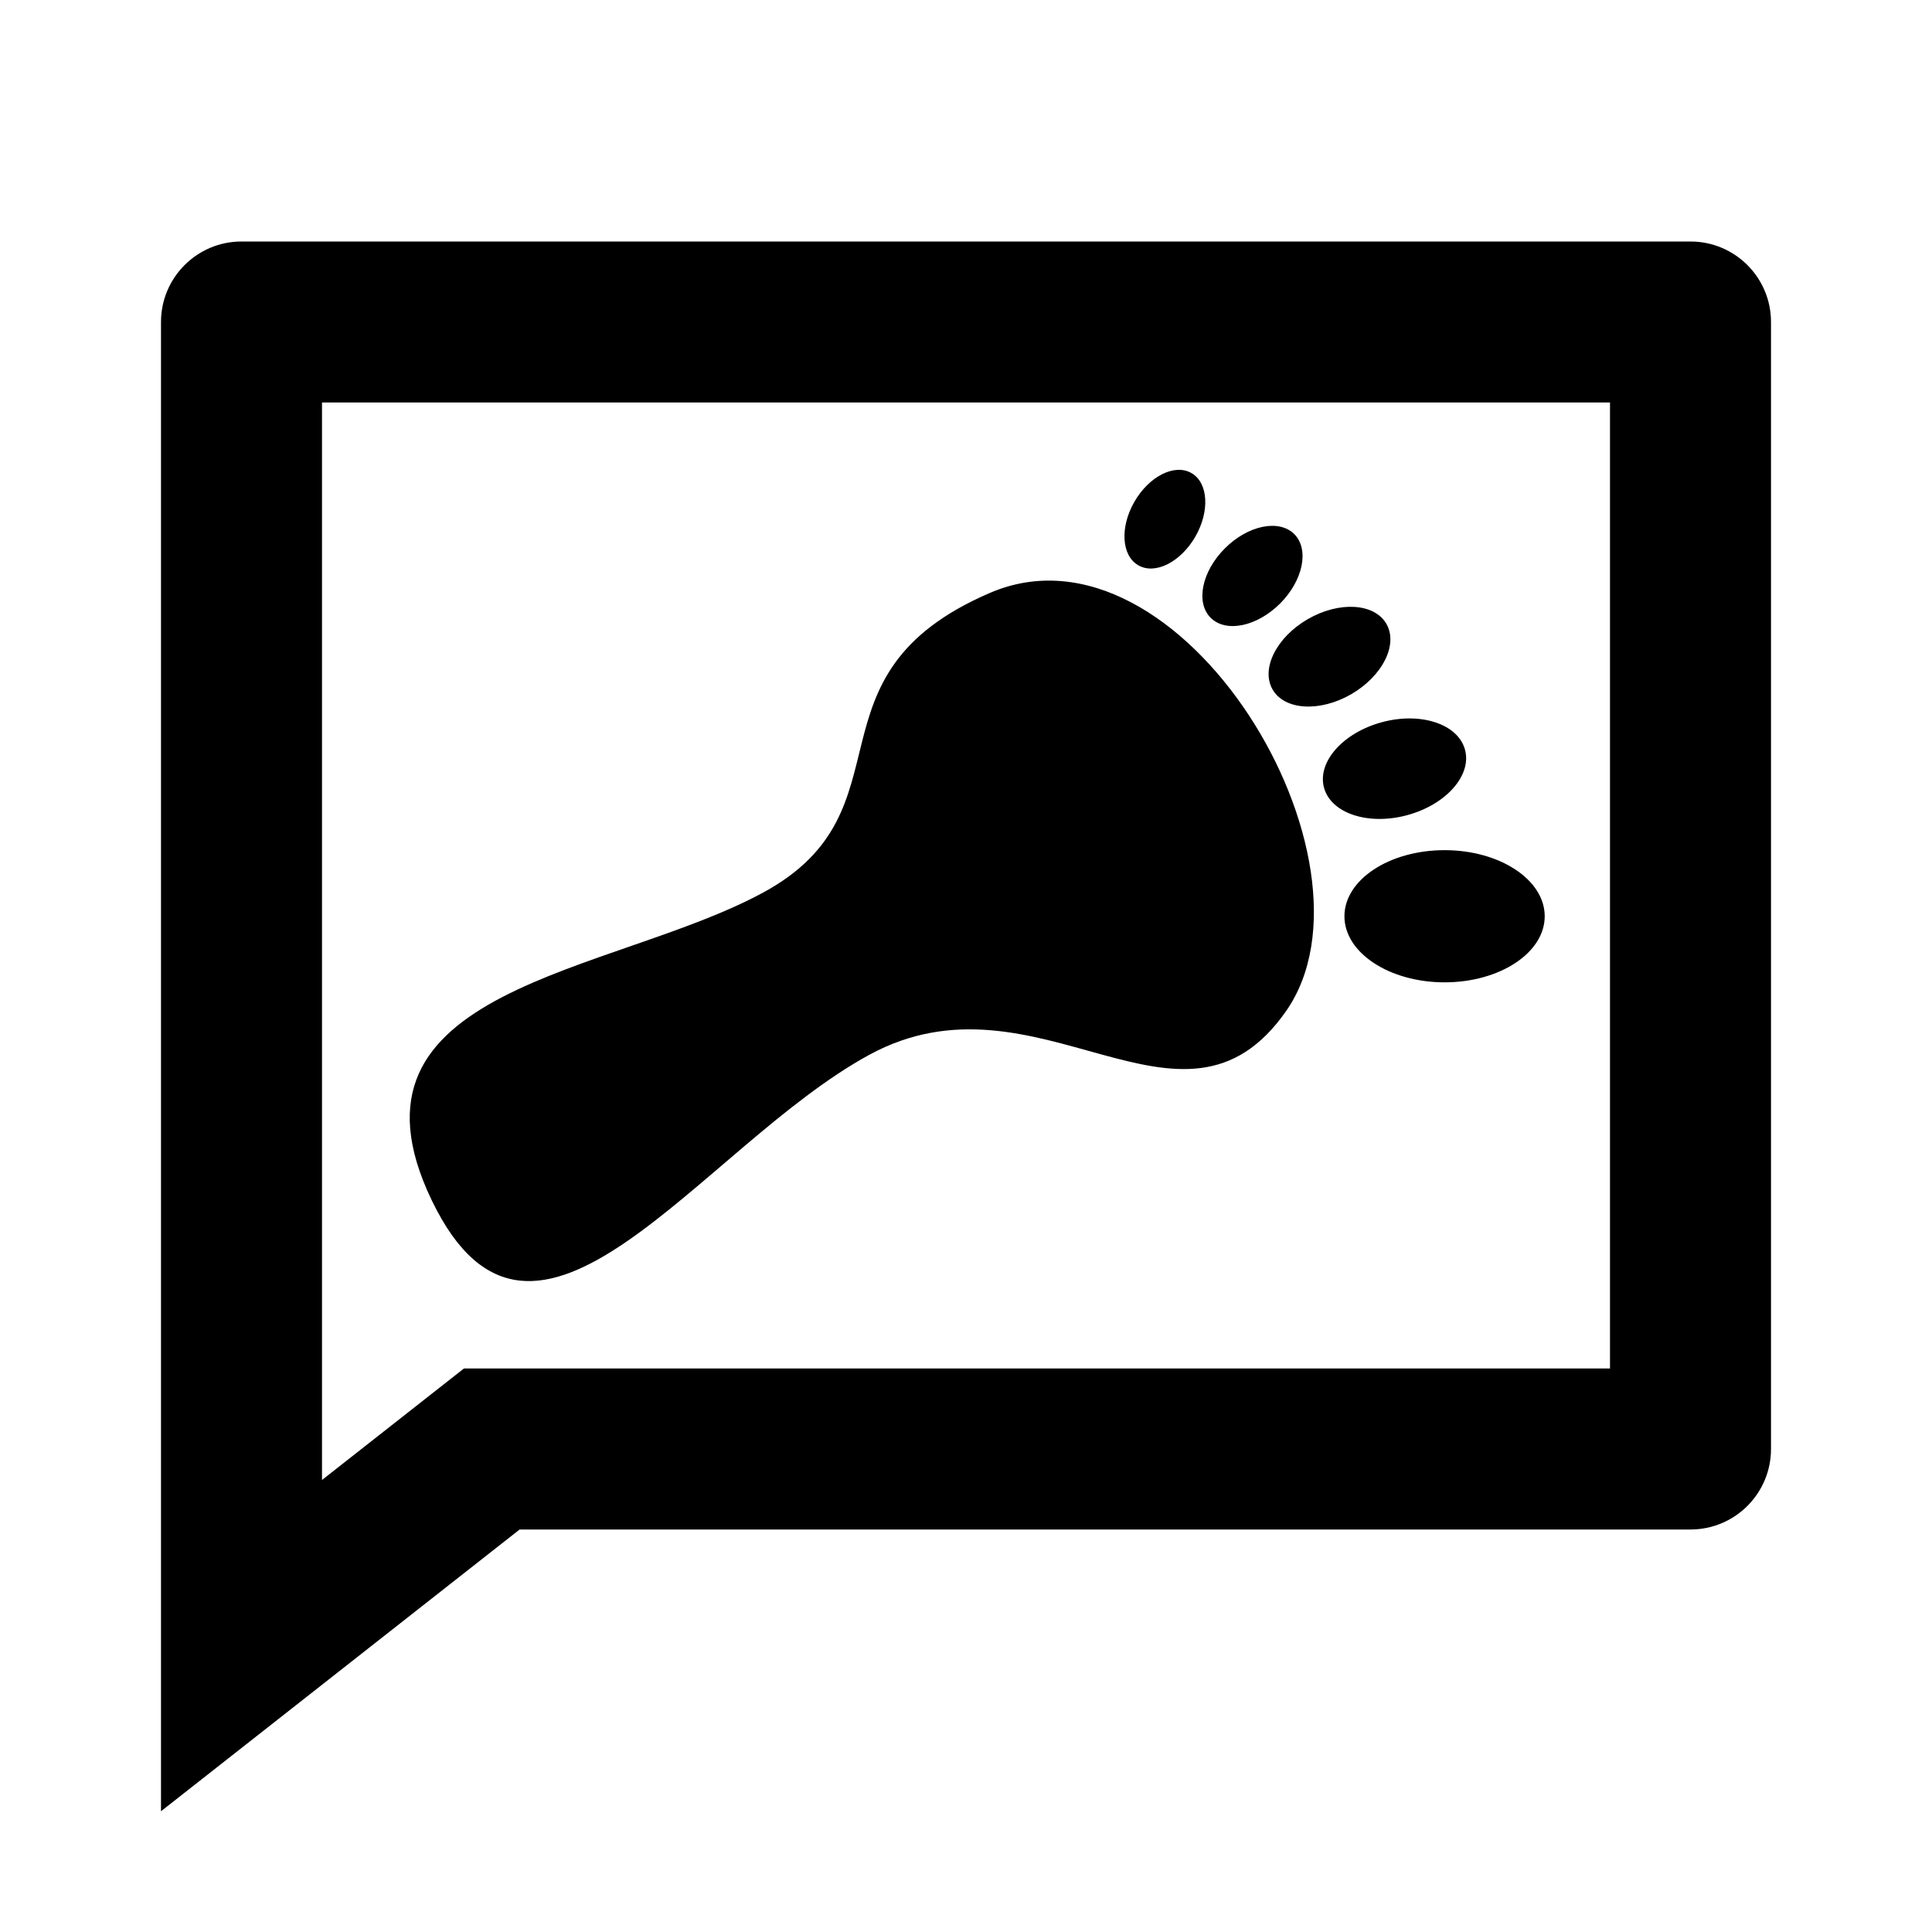
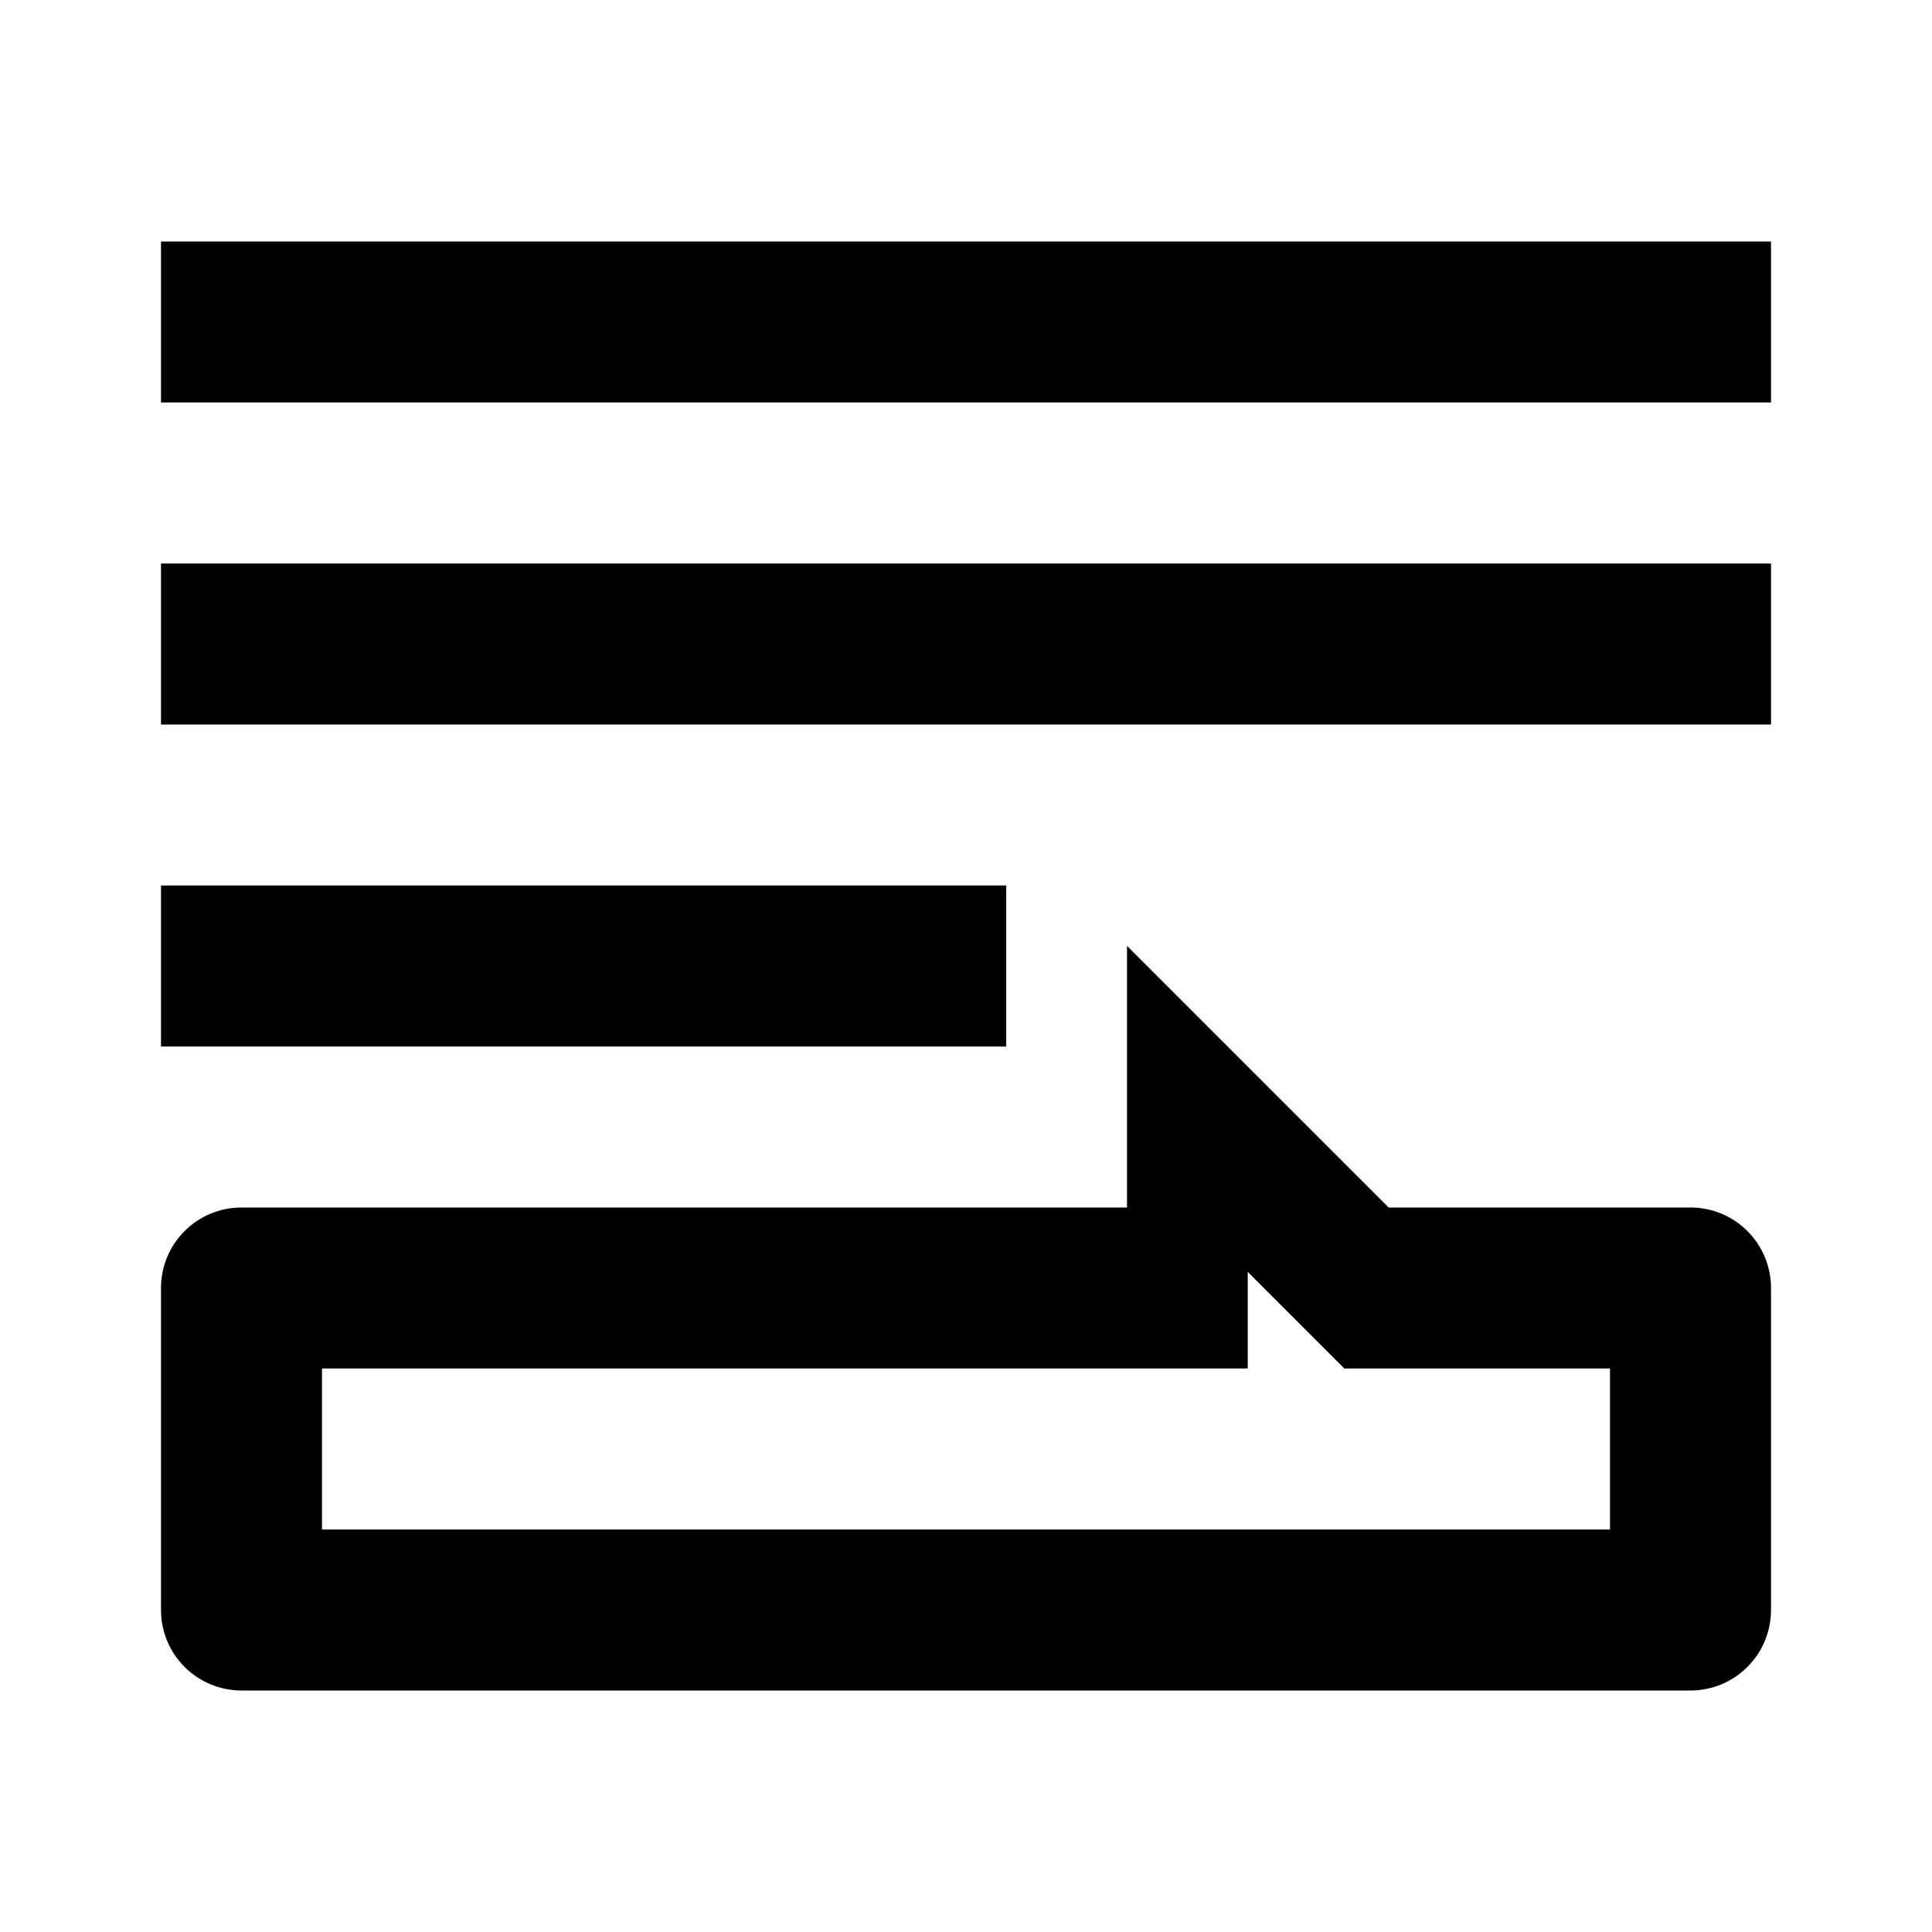
<svg xmlns="http://www.w3.org/2000/svg" viewBox="0 0 24 24" width="24" height="24" fill="currentColor">
-   <path d="m 14.801,5.877 c 0.209,0.12 0.23,0.474 0.047,0.791 -0.183,0.316 -0.5,0.475 -0.708,0.354 -0.209,-0.12 -0.23,-0.474 -0.047,-0.791 0.183,-0.316 0.5,-0.475 0.708,-0.354 z m 1.277,0.758 C 16.267,6.825 16.188,7.211 15.901,7.498 15.614,7.784 15.228,7.864 15.039,7.674 14.85,7.485 14.929,7.099 15.216,6.812 15.503,6.525 15.889,6.446 16.078,6.635 Z m 1.144,1.114 c 0.149,0.258 -0.047,0.649 -0.437,0.875 -0.39,0.225 -0.827,0.199 -0.976,-0.058 -0.149,-0.258 0.047,-0.649 0.437,-0.875 0.39,-0.225 0.827,-0.199 0.976,0.058 z m 0.977,1.565 c 0.086,0.319 -0.237,0.683 -0.721,0.813 -0.484,0.13 -0.945,-0.024 -1.031,-0.343 -0.086,-0.319 0.237,-0.683 0.721,-0.813 0.484,-0.13 0.945,0.024 1.031,0.343 z m 0.99,2.068 c 0,0.453 -0.557,0.821 -1.244,0.821 -0.687,0 -1.244,-0.368 -1.244,-0.821 0,-0.453 0.557,-0.821 1.244,-0.821 0.687,0 1.244,0.368 1.244,0.821 z M 12.293,7.367 C 9.917,8.394 11.372,10.058 9.485,11.085 7.597,12.112 4.086,12.256 5.363,14.91 c 1.277,2.654 3.339,-0.664 5.434,-1.806 2.095,-1.142 3.885,1.313 5.18,-0.545 C 17.272,10.702 14.669,6.34 12.293,7.367 Z M 5.763,17 H 20 V 5 H 4 V 18.385 Z M 6.455,19 2,22.5 V 4 C 2,3.448 2.448,3 3,3 h 18 c 0.552,0 1,0.448 1,1 v 14 c 0,0.552 -0.448,1 -1,1 z" />
+   <path d="M 17.25,15 14,11.75 V 15 H 3 C 2.735,15 2.48,15.105 2.293,15.293 2.105,15.48 2,15.735 2,16 v 4 c 0,0.265 0.105,0.52 0.293,0.707 C 2.48,20.895 2.735,21 3,21 h 18 c 0.265,0 0.52,-0.105 0.707,-0.293 C 21.895,20.52 22,20.265 22,20 V 16 C 22,15.735 21.895,15.48 21.707,15.293 21.52,15.105 21.265,15 21,15 Z M 16.7,17 H 20 v 2 H 4 V 17 H 15.5 V 15.8 Z M 2,5 H 22 V 3 H 2 Z m 2e-7,4 H 22 V 7 H 2 Z M 2,13 H 12.5 V 11 H 2 Z" />
</svg>
